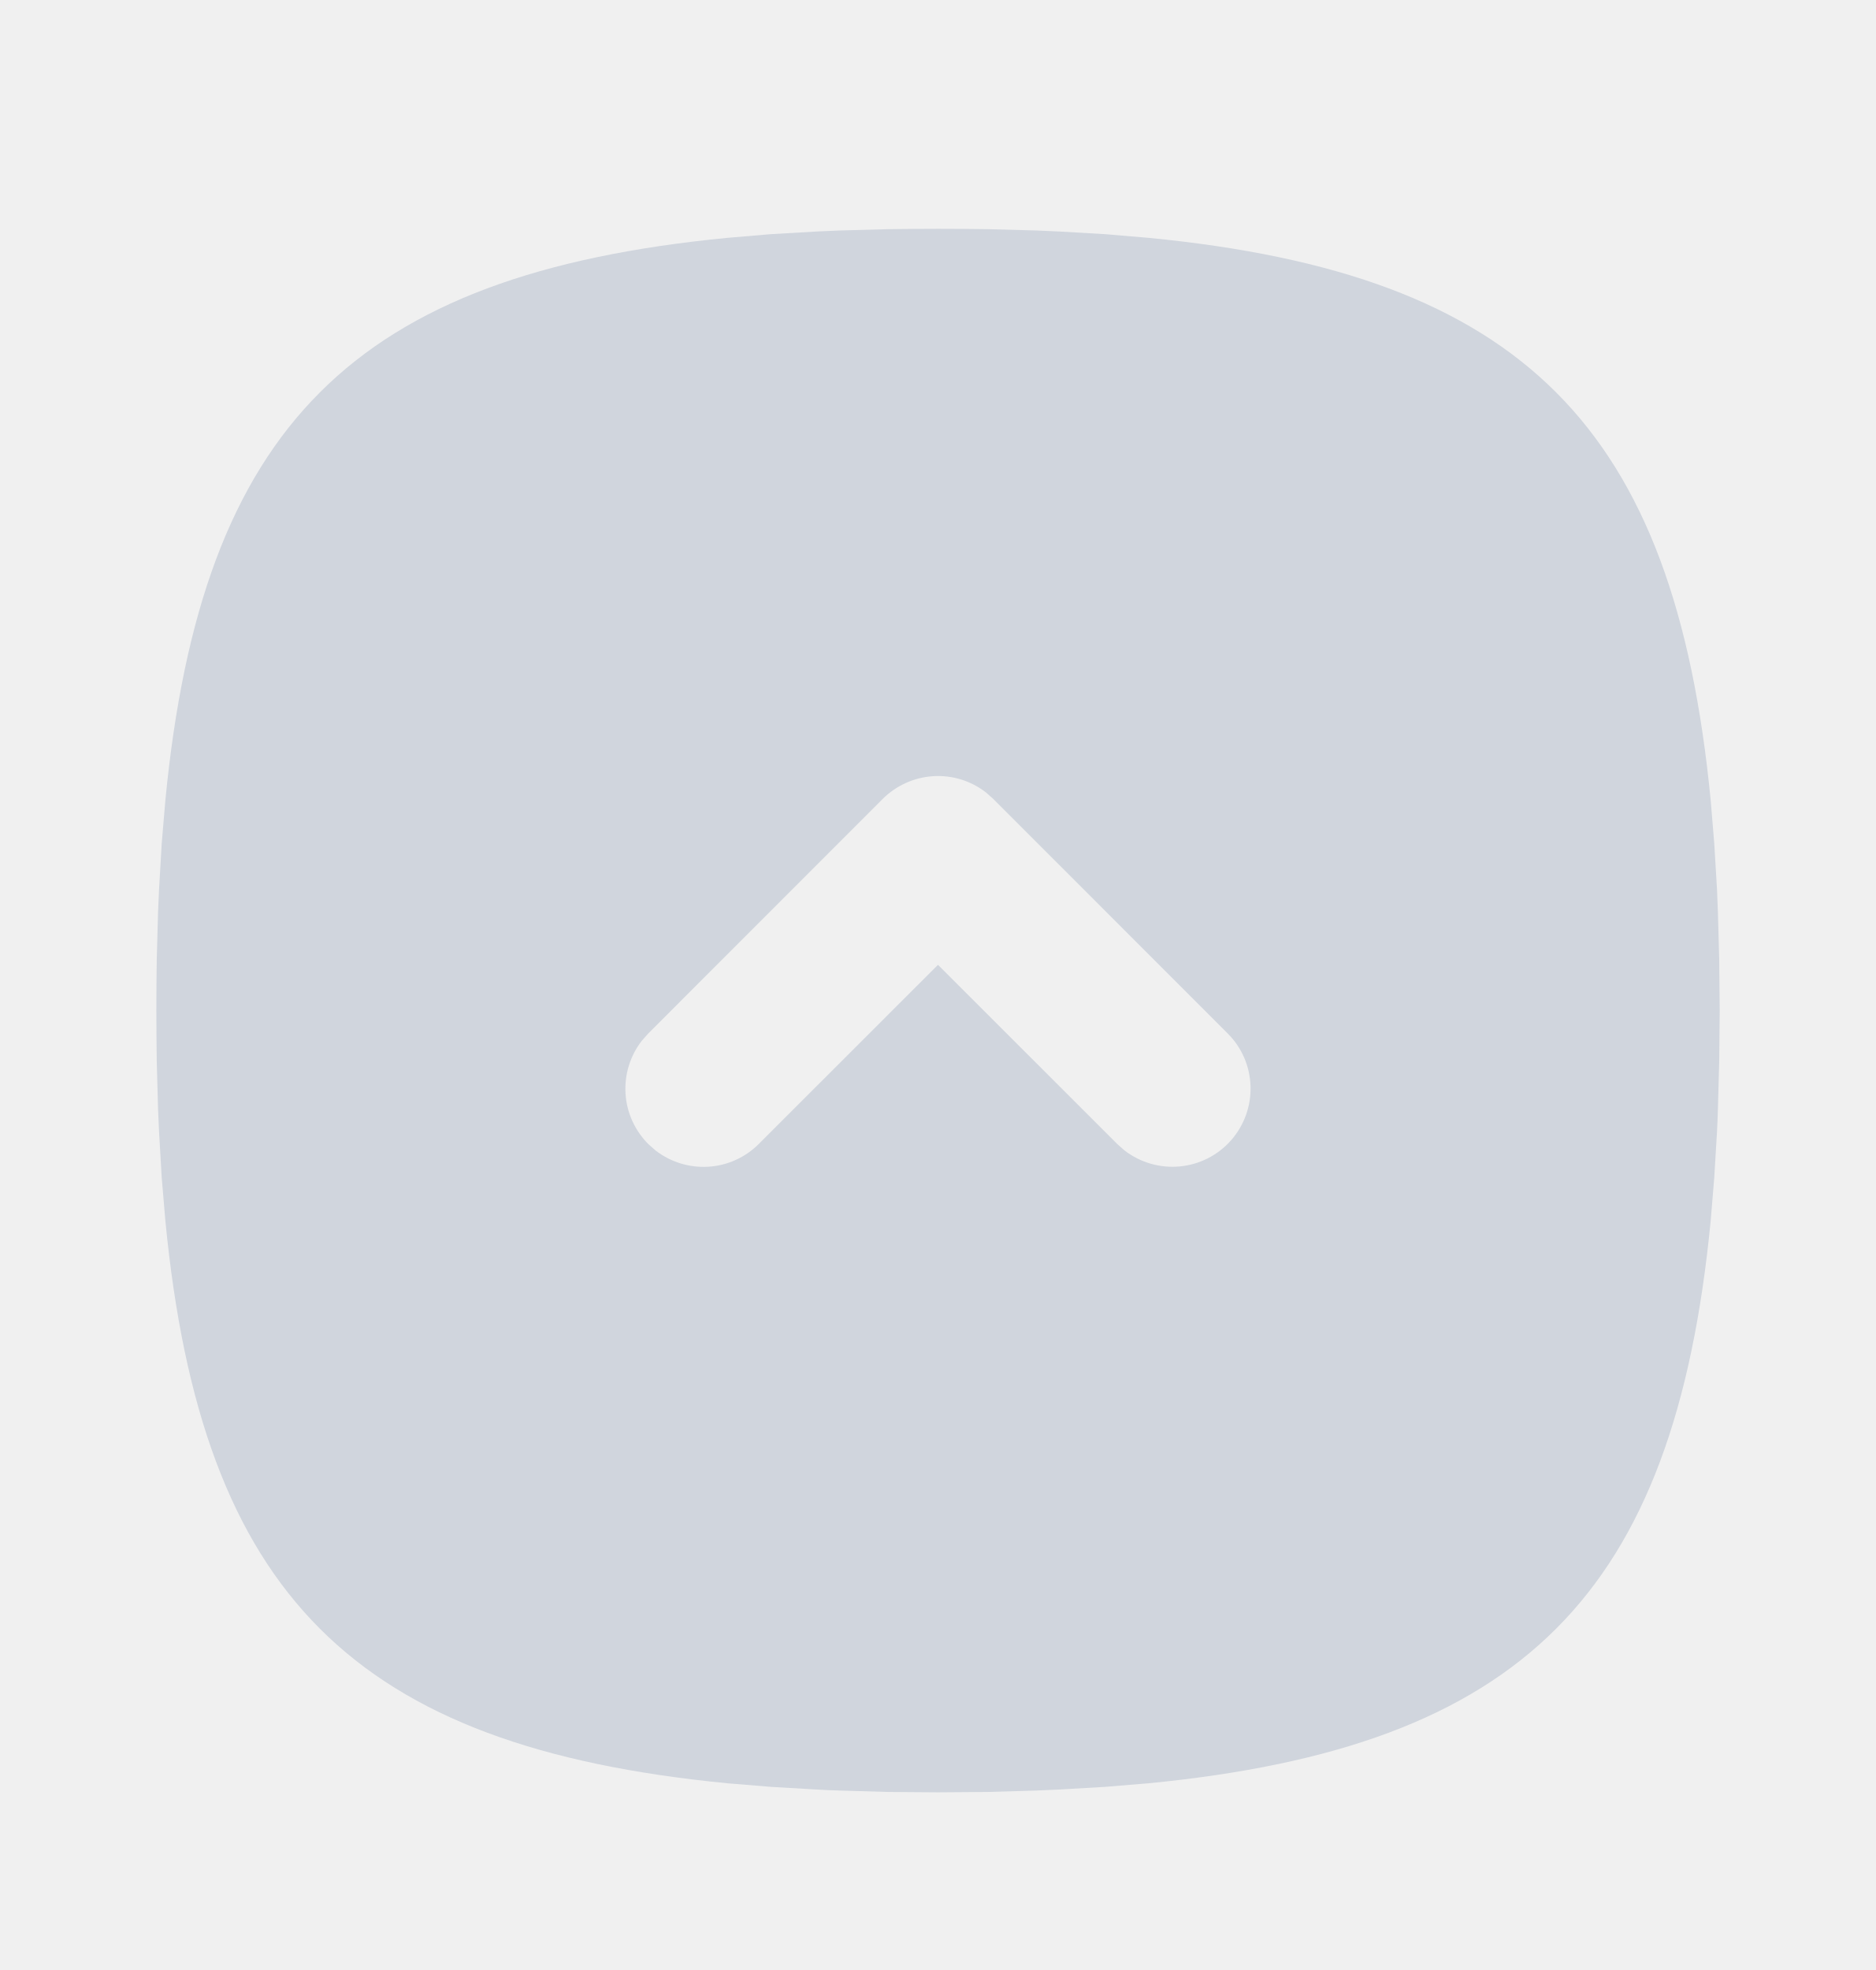
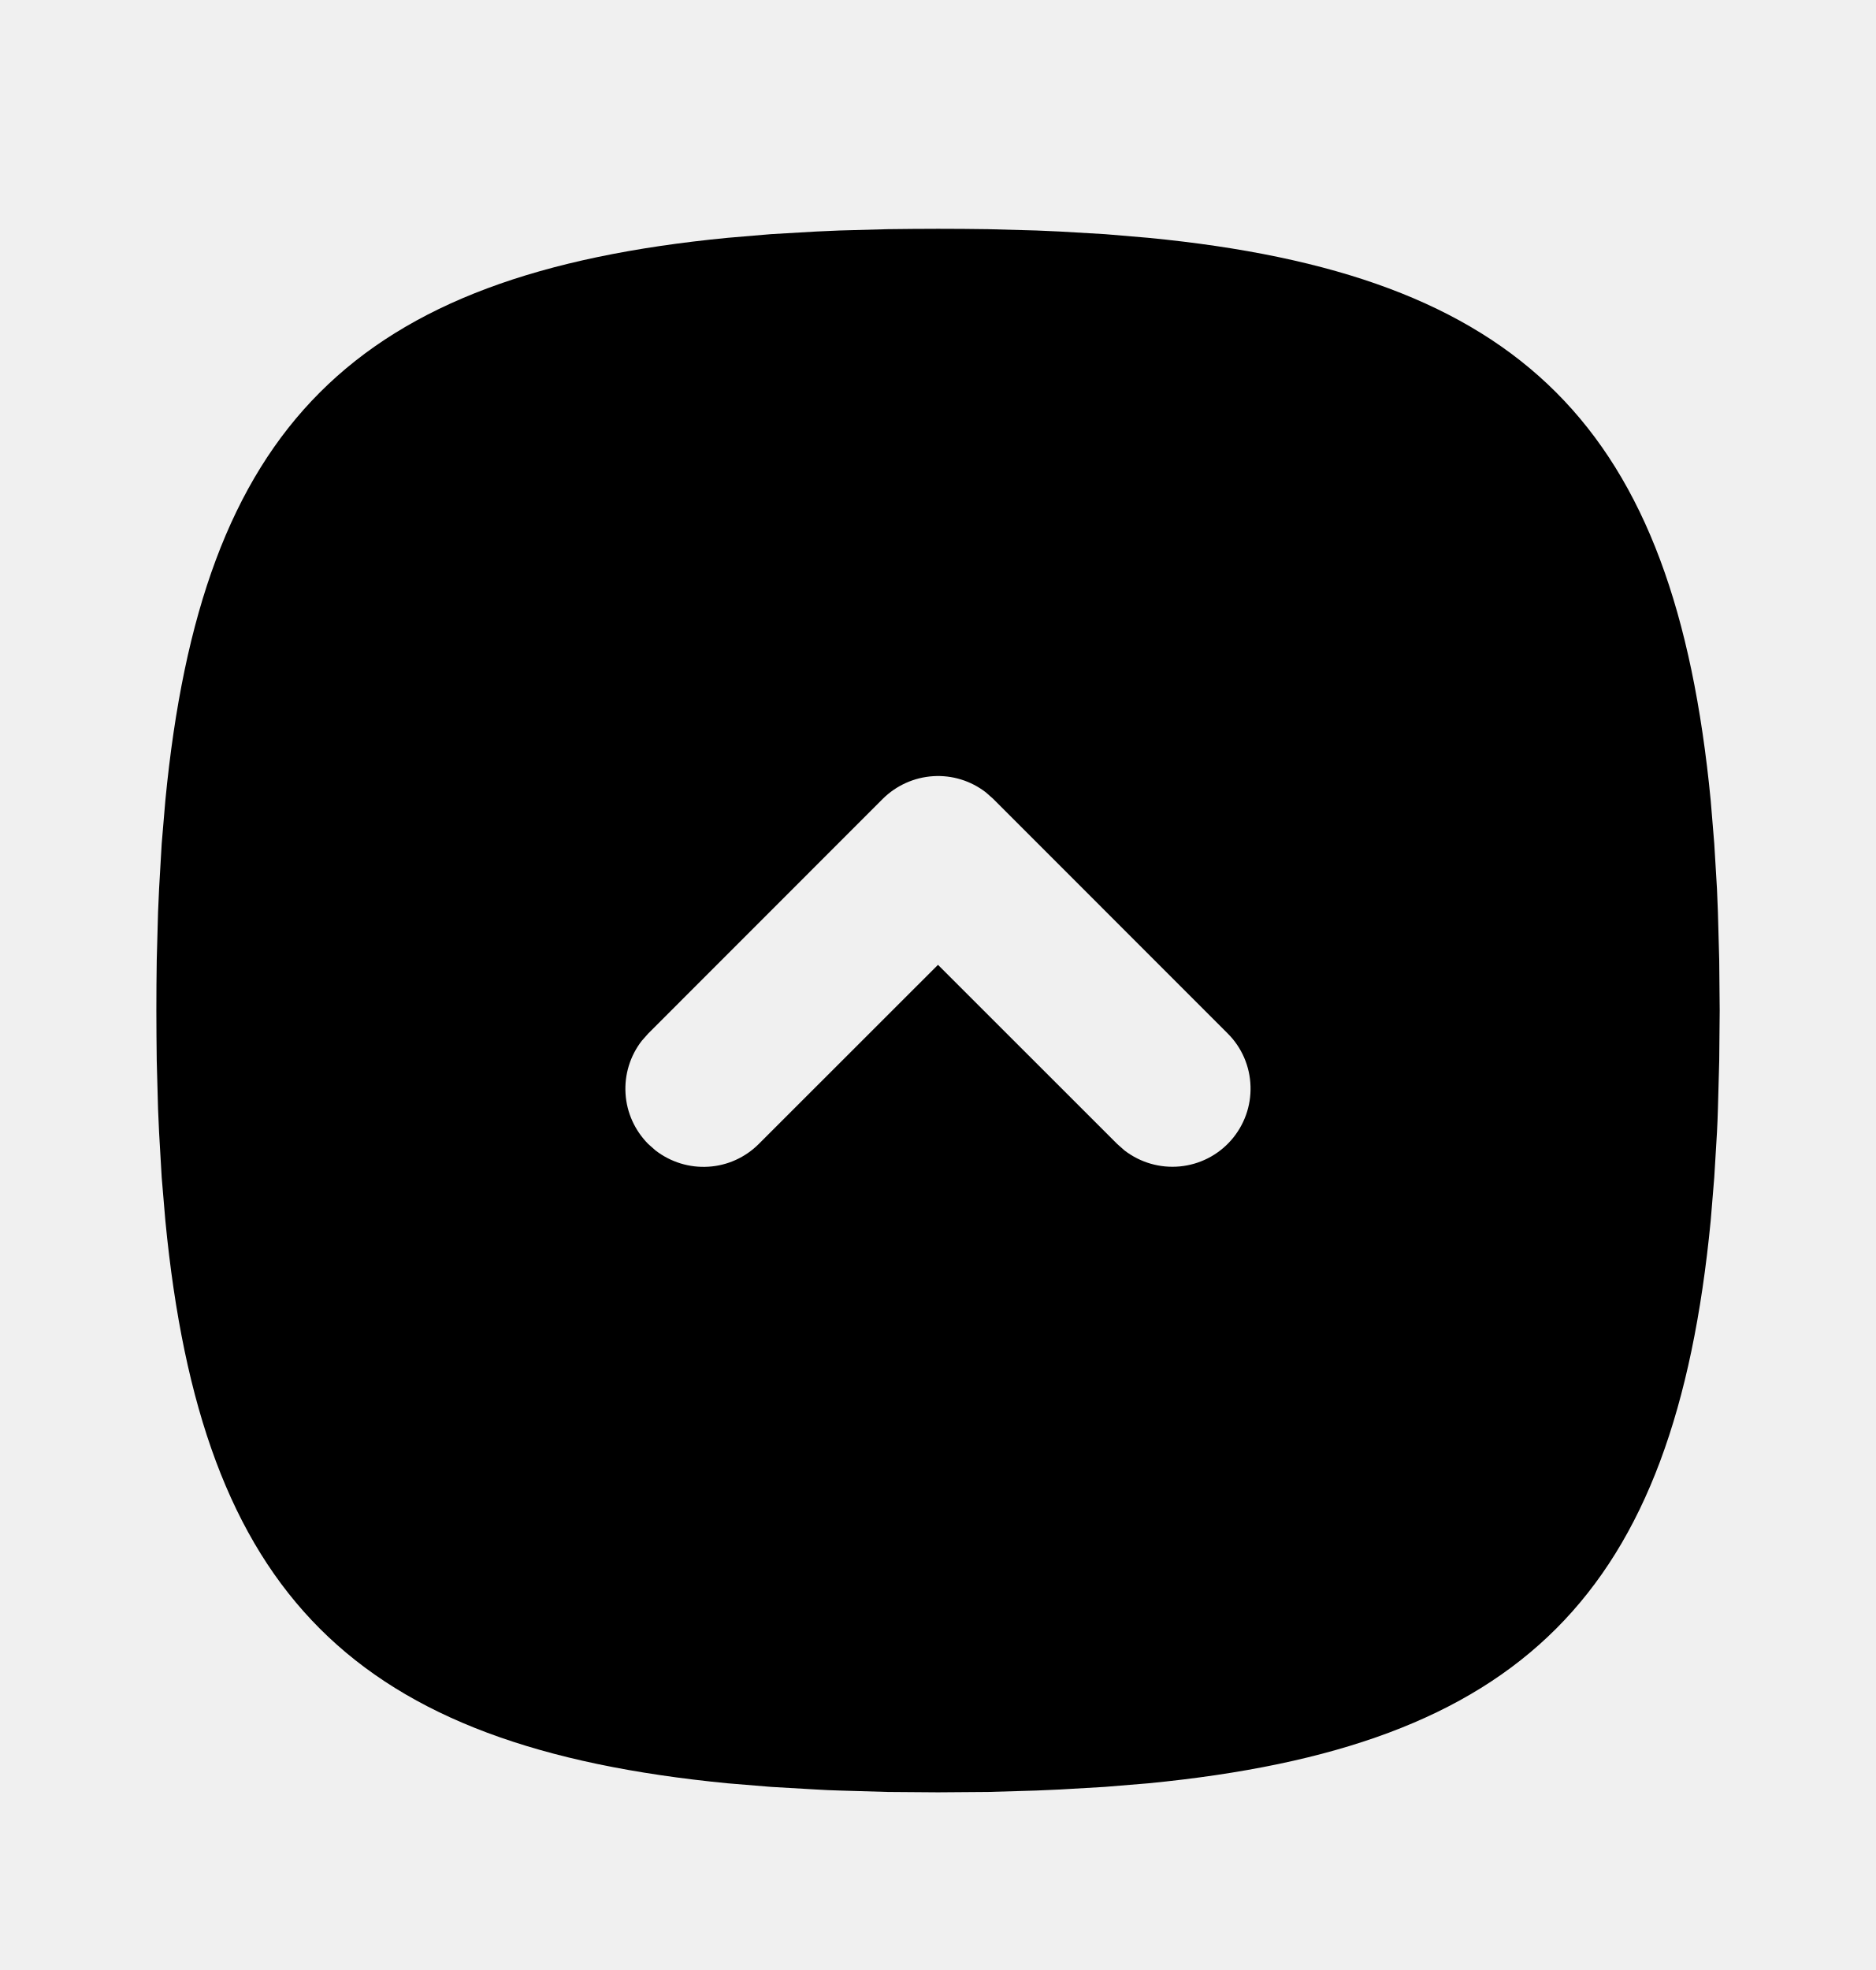
<svg xmlns="http://www.w3.org/2000/svg" width="20" height="21" viewBox="0 0 20 21" fill="none">
  <g clip-path="url(#clip0_612_3651)">
-     <path d="M10 2.439C9.819 2.439 9.64 2.441 9.465 2.443L8.952 2.457L8.703 2.468L8.22 2.496L7.759 2.535C3.772 2.921 2.149 4.544 1.763 8.531L1.724 8.992L1.696 9.475C1.692 9.556 1.688 9.64 1.685 9.724L1.671 10.237L1.668 10.502L1.667 10.772C1.667 10.954 1.669 11.132 1.671 11.307L1.685 11.821L1.696 12.07L1.724 12.552L1.763 13.013C2.149 17.001 3.772 18.623 7.759 19.01L8.22 19.048L8.703 19.076C8.784 19.081 8.868 19.085 8.952 19.087L9.465 19.102L10 19.106L10.535 19.102L11.049 19.087L11.298 19.076L11.78 19.048L12.241 19.01C16.229 18.623 17.851 17.001 18.238 13.013L18.276 12.552L18.305 12.07C18.309 11.988 18.313 11.905 18.315 11.821L18.329 11.307L18.334 10.772L18.329 10.237L18.315 9.724L18.305 9.475L18.276 8.992L18.238 8.531C17.851 4.544 16.229 2.921 12.241 2.535L11.78 2.496L11.298 2.468C11.215 2.464 11.132 2.46 11.049 2.457L10.535 2.443L10.27 2.44L10 2.439ZM9.411 8.516C9.555 8.373 9.746 8.287 9.948 8.274C10.151 8.261 10.351 8.323 10.511 8.447L10.589 8.516L13.089 11.017C13.239 11.166 13.326 11.368 13.332 11.579C13.339 11.791 13.264 11.997 13.124 12.156C12.984 12.315 12.789 12.414 12.578 12.434C12.367 12.454 12.157 12.393 11.989 12.264L11.911 12.195L10 10.285L8.089 12.195C7.946 12.338 7.755 12.425 7.553 12.437C7.35 12.45 7.15 12.388 6.989 12.264L6.911 12.195C6.768 12.051 6.681 11.86 6.669 11.658C6.656 11.455 6.718 11.255 6.842 11.095L6.911 11.017L9.411 8.516Z" fill="#D0D5DD" />
+     <path d="M10 2.439C9.819 2.439 9.64 2.441 9.465 2.443L8.952 2.457L8.703 2.468L8.22 2.496L7.759 2.535C3.772 2.921 2.149 4.544 1.763 8.531L1.724 8.992L1.696 9.475C1.692 9.556 1.688 9.64 1.685 9.724L1.671 10.237L1.668 10.502L1.667 10.772C1.667 10.954 1.669 11.132 1.671 11.307L1.685 11.821L1.696 12.07L1.724 12.552L1.763 13.013C2.149 17.001 3.772 18.623 7.759 19.01L8.22 19.048L8.703 19.076C8.784 19.081 8.868 19.085 8.952 19.087L9.465 19.102L10 19.106L10.535 19.102L11.049 19.087L11.298 19.076L11.78 19.048L12.241 19.01C16.229 18.623 17.851 17.001 18.238 13.013L18.276 12.552L18.305 12.07C18.309 11.988 18.313 11.905 18.315 11.821L18.329 11.307L18.334 10.772L18.329 10.237L18.315 9.724L18.305 9.475L18.276 8.992L18.238 8.531C17.851 4.544 16.229 2.921 12.241 2.535L11.78 2.496L11.298 2.468C11.215 2.464 11.132 2.46 11.049 2.457L10.535 2.443L10.27 2.44L10 2.439ZM9.411 8.516C9.555 8.373 9.746 8.287 9.948 8.274C10.151 8.261 10.351 8.323 10.511 8.447L10.589 8.516L13.089 11.017C13.239 11.166 13.326 11.368 13.332 11.579C13.339 11.791 13.264 11.997 13.124 12.156C12.984 12.315 12.789 12.414 12.578 12.434C12.367 12.454 12.157 12.393 11.989 12.264L11.911 12.195L10 10.285L8.089 12.195C7.946 12.338 7.755 12.425 7.553 12.437C7.35 12.45 7.15 12.388 6.989 12.264L6.911 12.195C6.768 12.051 6.681 11.86 6.669 11.658C6.656 11.455 6.718 11.255 6.842 11.095L6.911 11.017L9.411 8.516Z" fill="currentColor" />
  </g>
  <defs>
    <clipPath id="clip0_612_3651">
      <rect width="20" height="20" fill="white" transform="translate(0 0.772461)" />
    </clipPath>
  </defs>
</svg>
